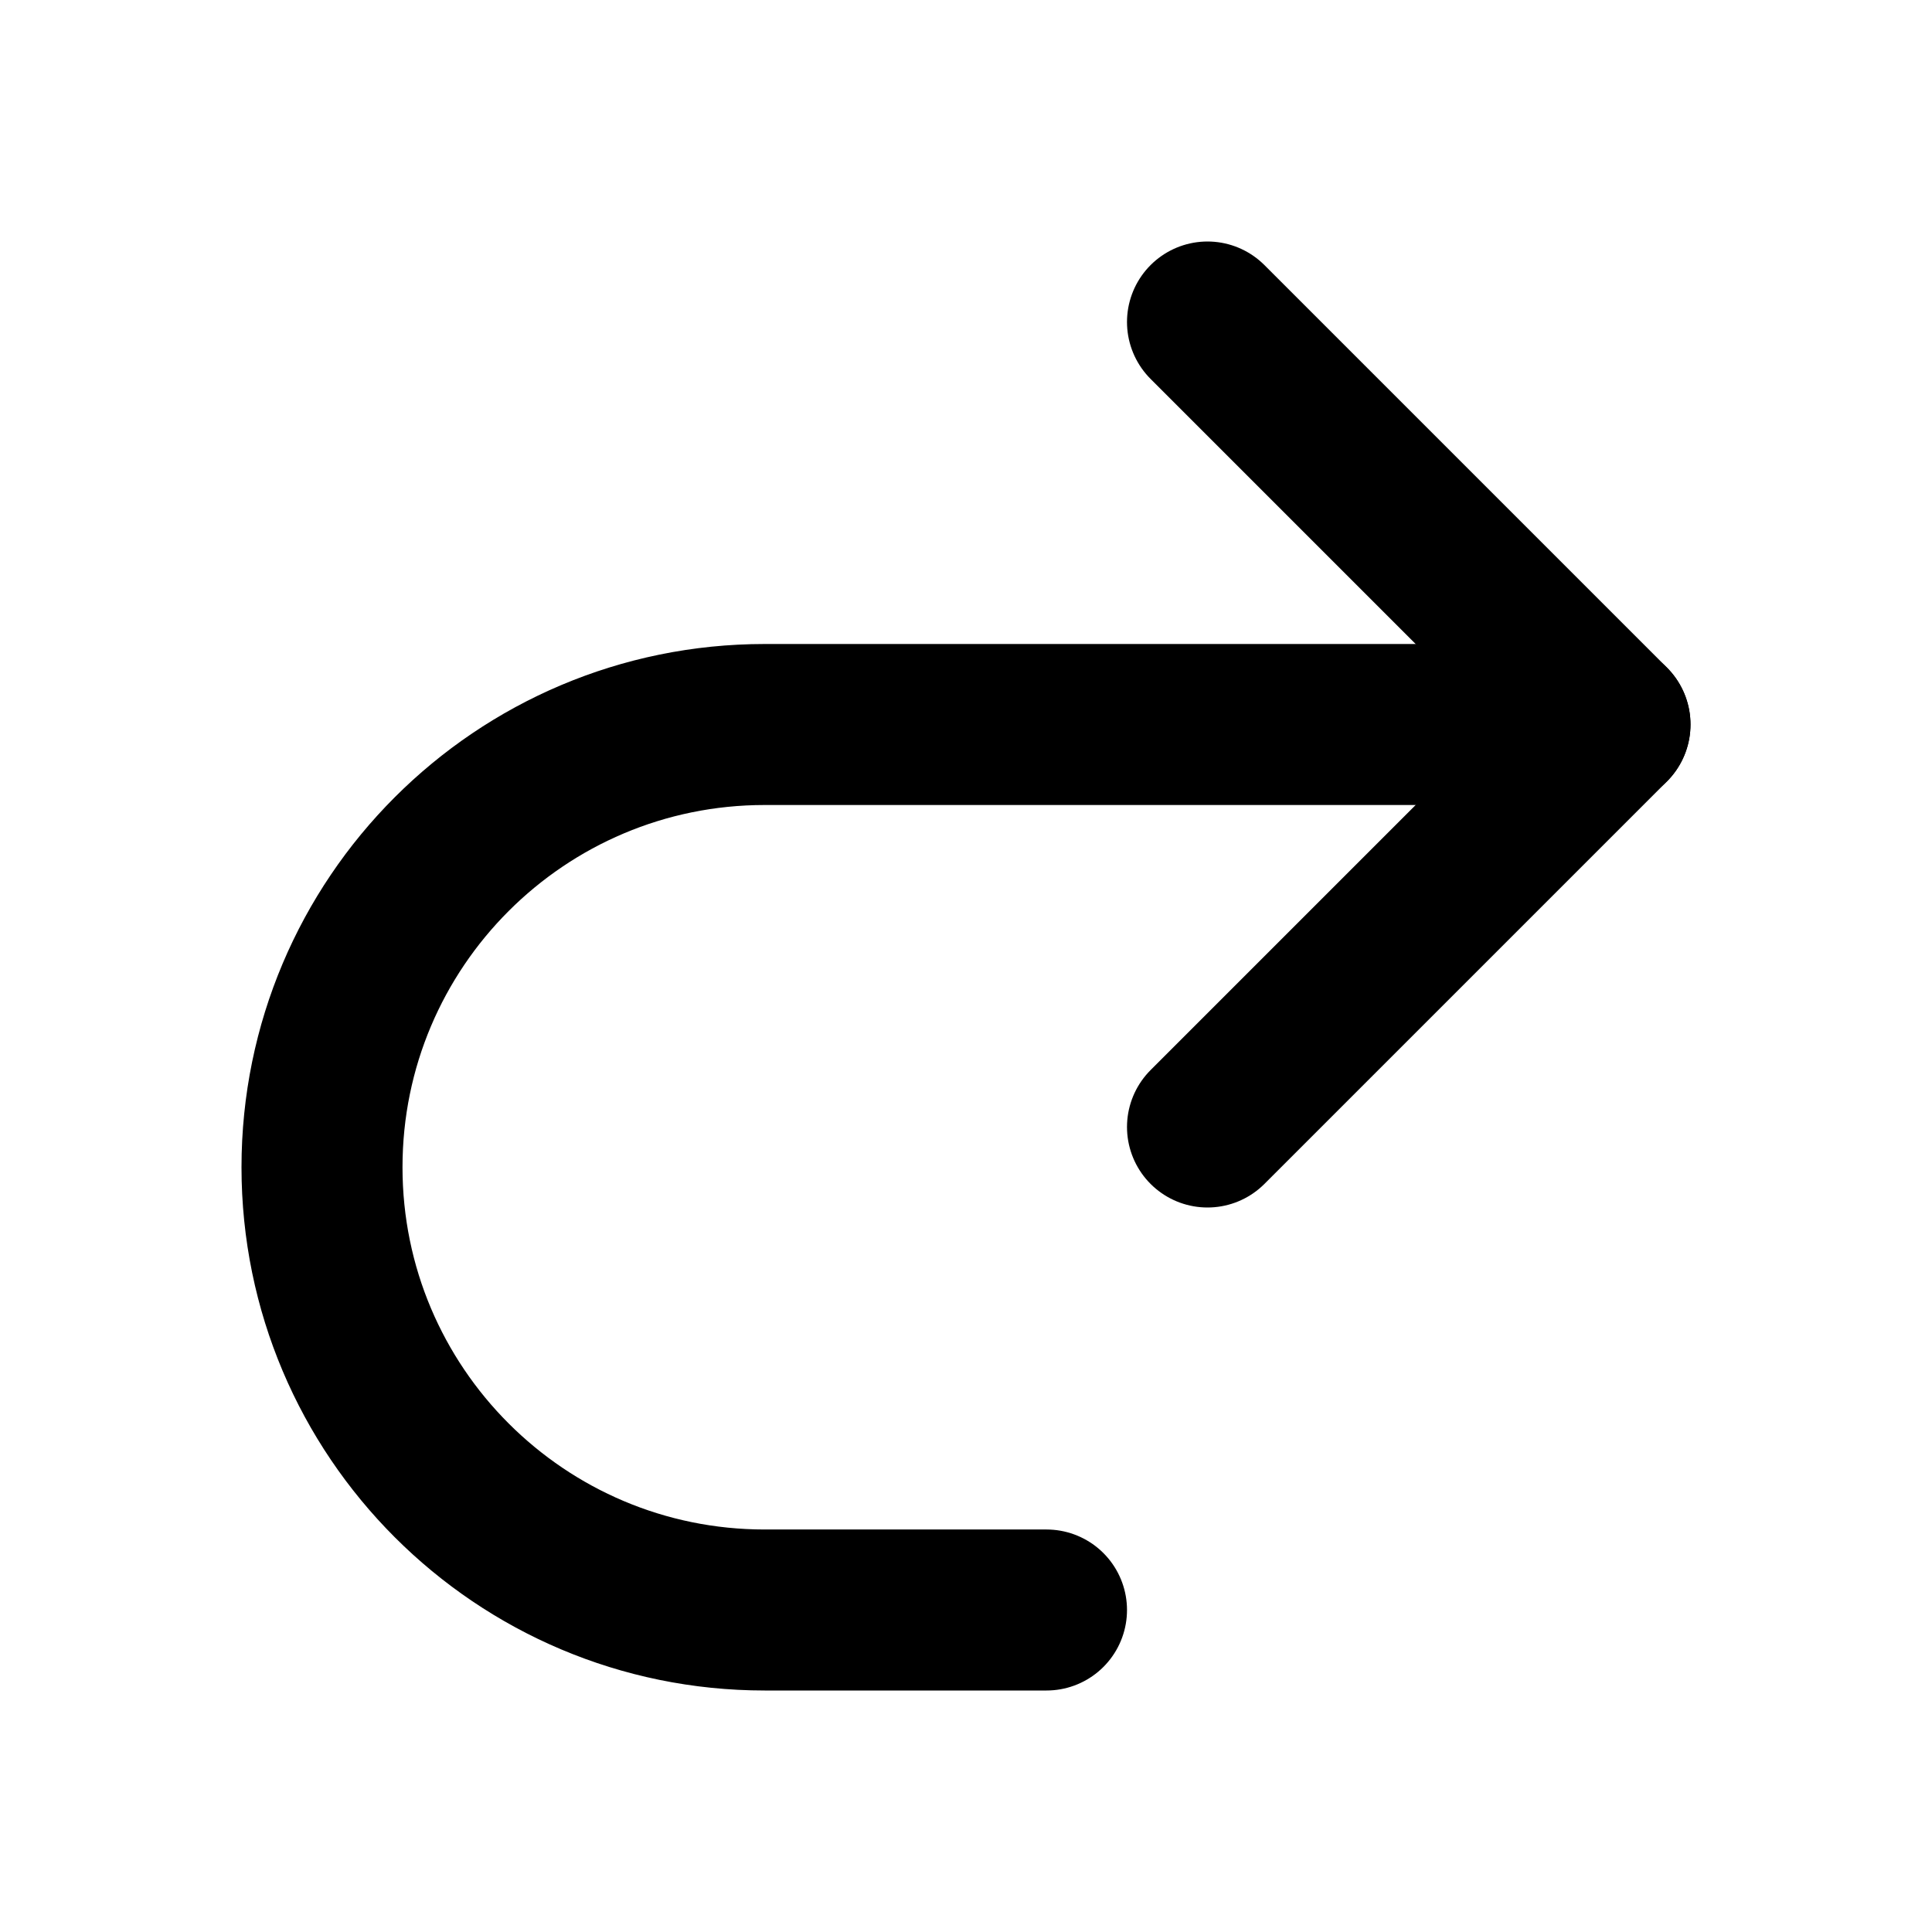
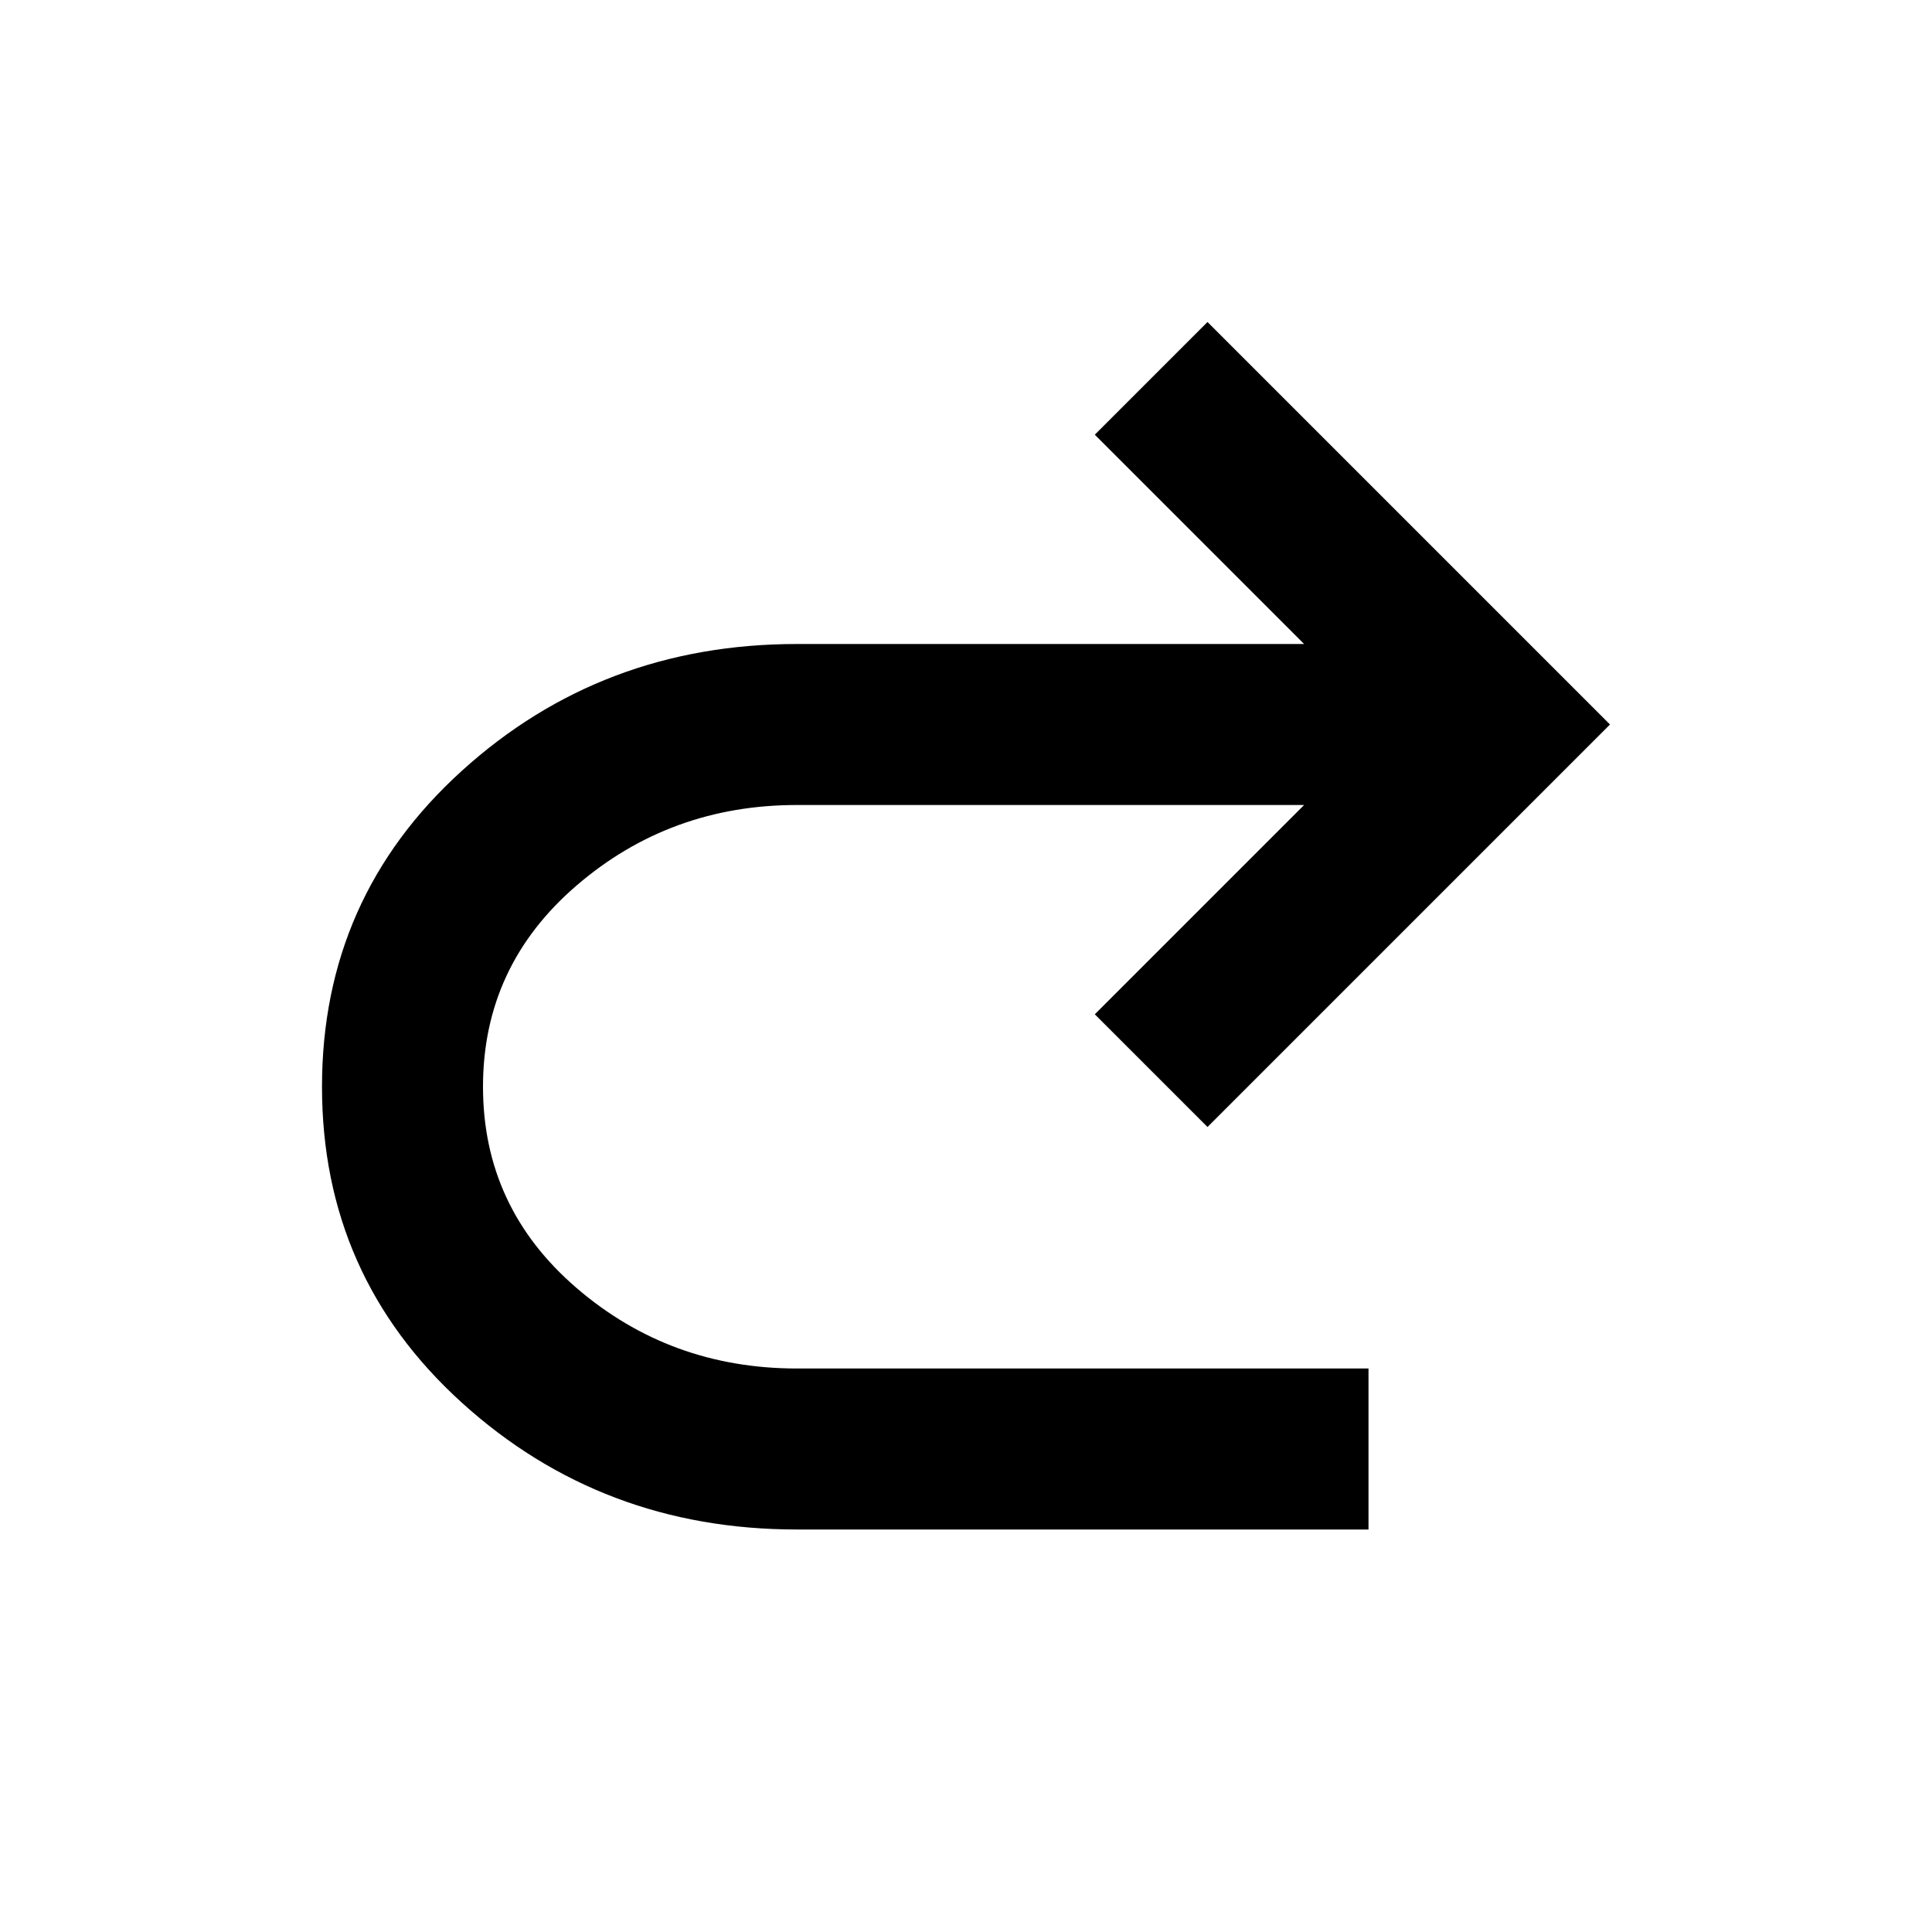
- <svg xmlns="http://www.w3.org/2000/svg" width="24" height="24" viewBox="0 0 24 24" fill="none" stroke="#000000" stroke-width="2" stroke-linecap="round" stroke-linejoin="round" class="lucide lucide-redo-2">
-   <path d="m15 14 5-5-5-5" />
-   <path d="M20 9H9.5A5.5 5.5 0 0 0 4 14.5v0A5.5 5.5 0 0 0 9.5 20H13" />
+ <svg xmlns="http://www.w3.org/2000/svg" height="24px" viewBox="0 -960 960 960" width="24px" fill="#000000">
+   <path d="M396-200q-97 0-166.5-63T160-420q0-94 69.5-157T396-640h252L544-744l56-56 200 200-200 200-56-56 104-104H396q-63 0-109.5 40T240-420q0 60 46.5 100T396-280h284v80H396Z" />
</svg>
